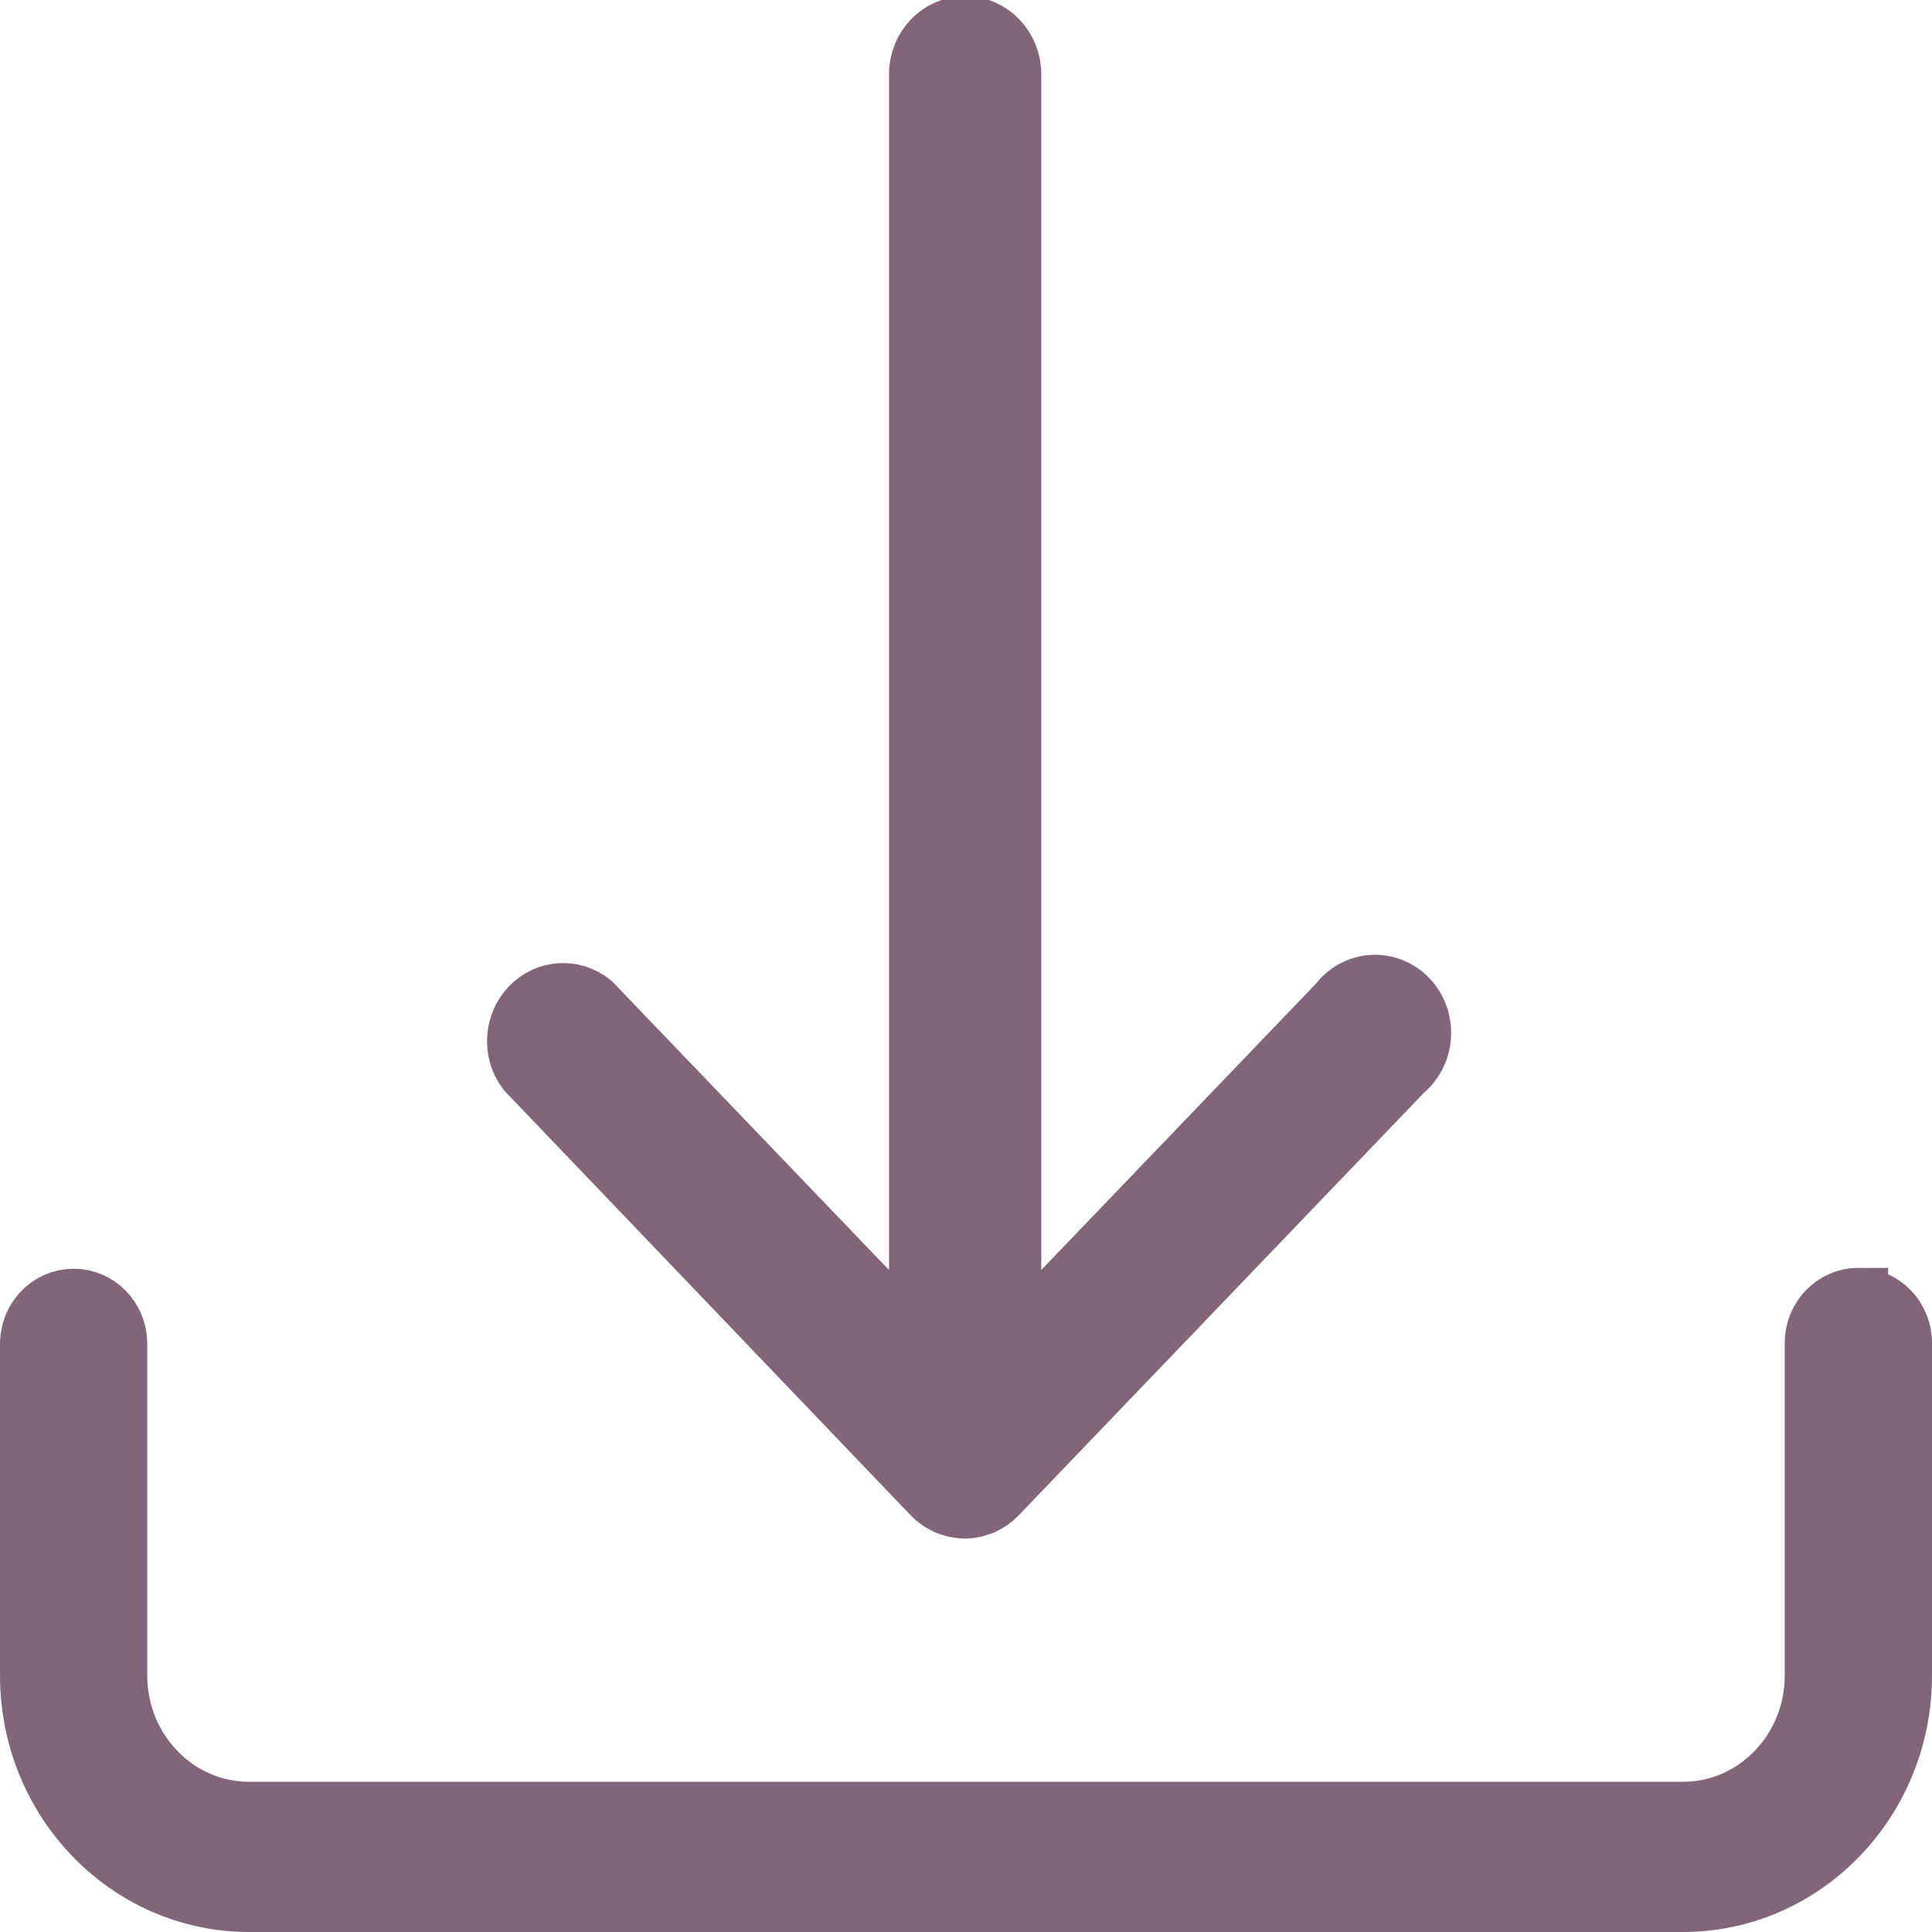
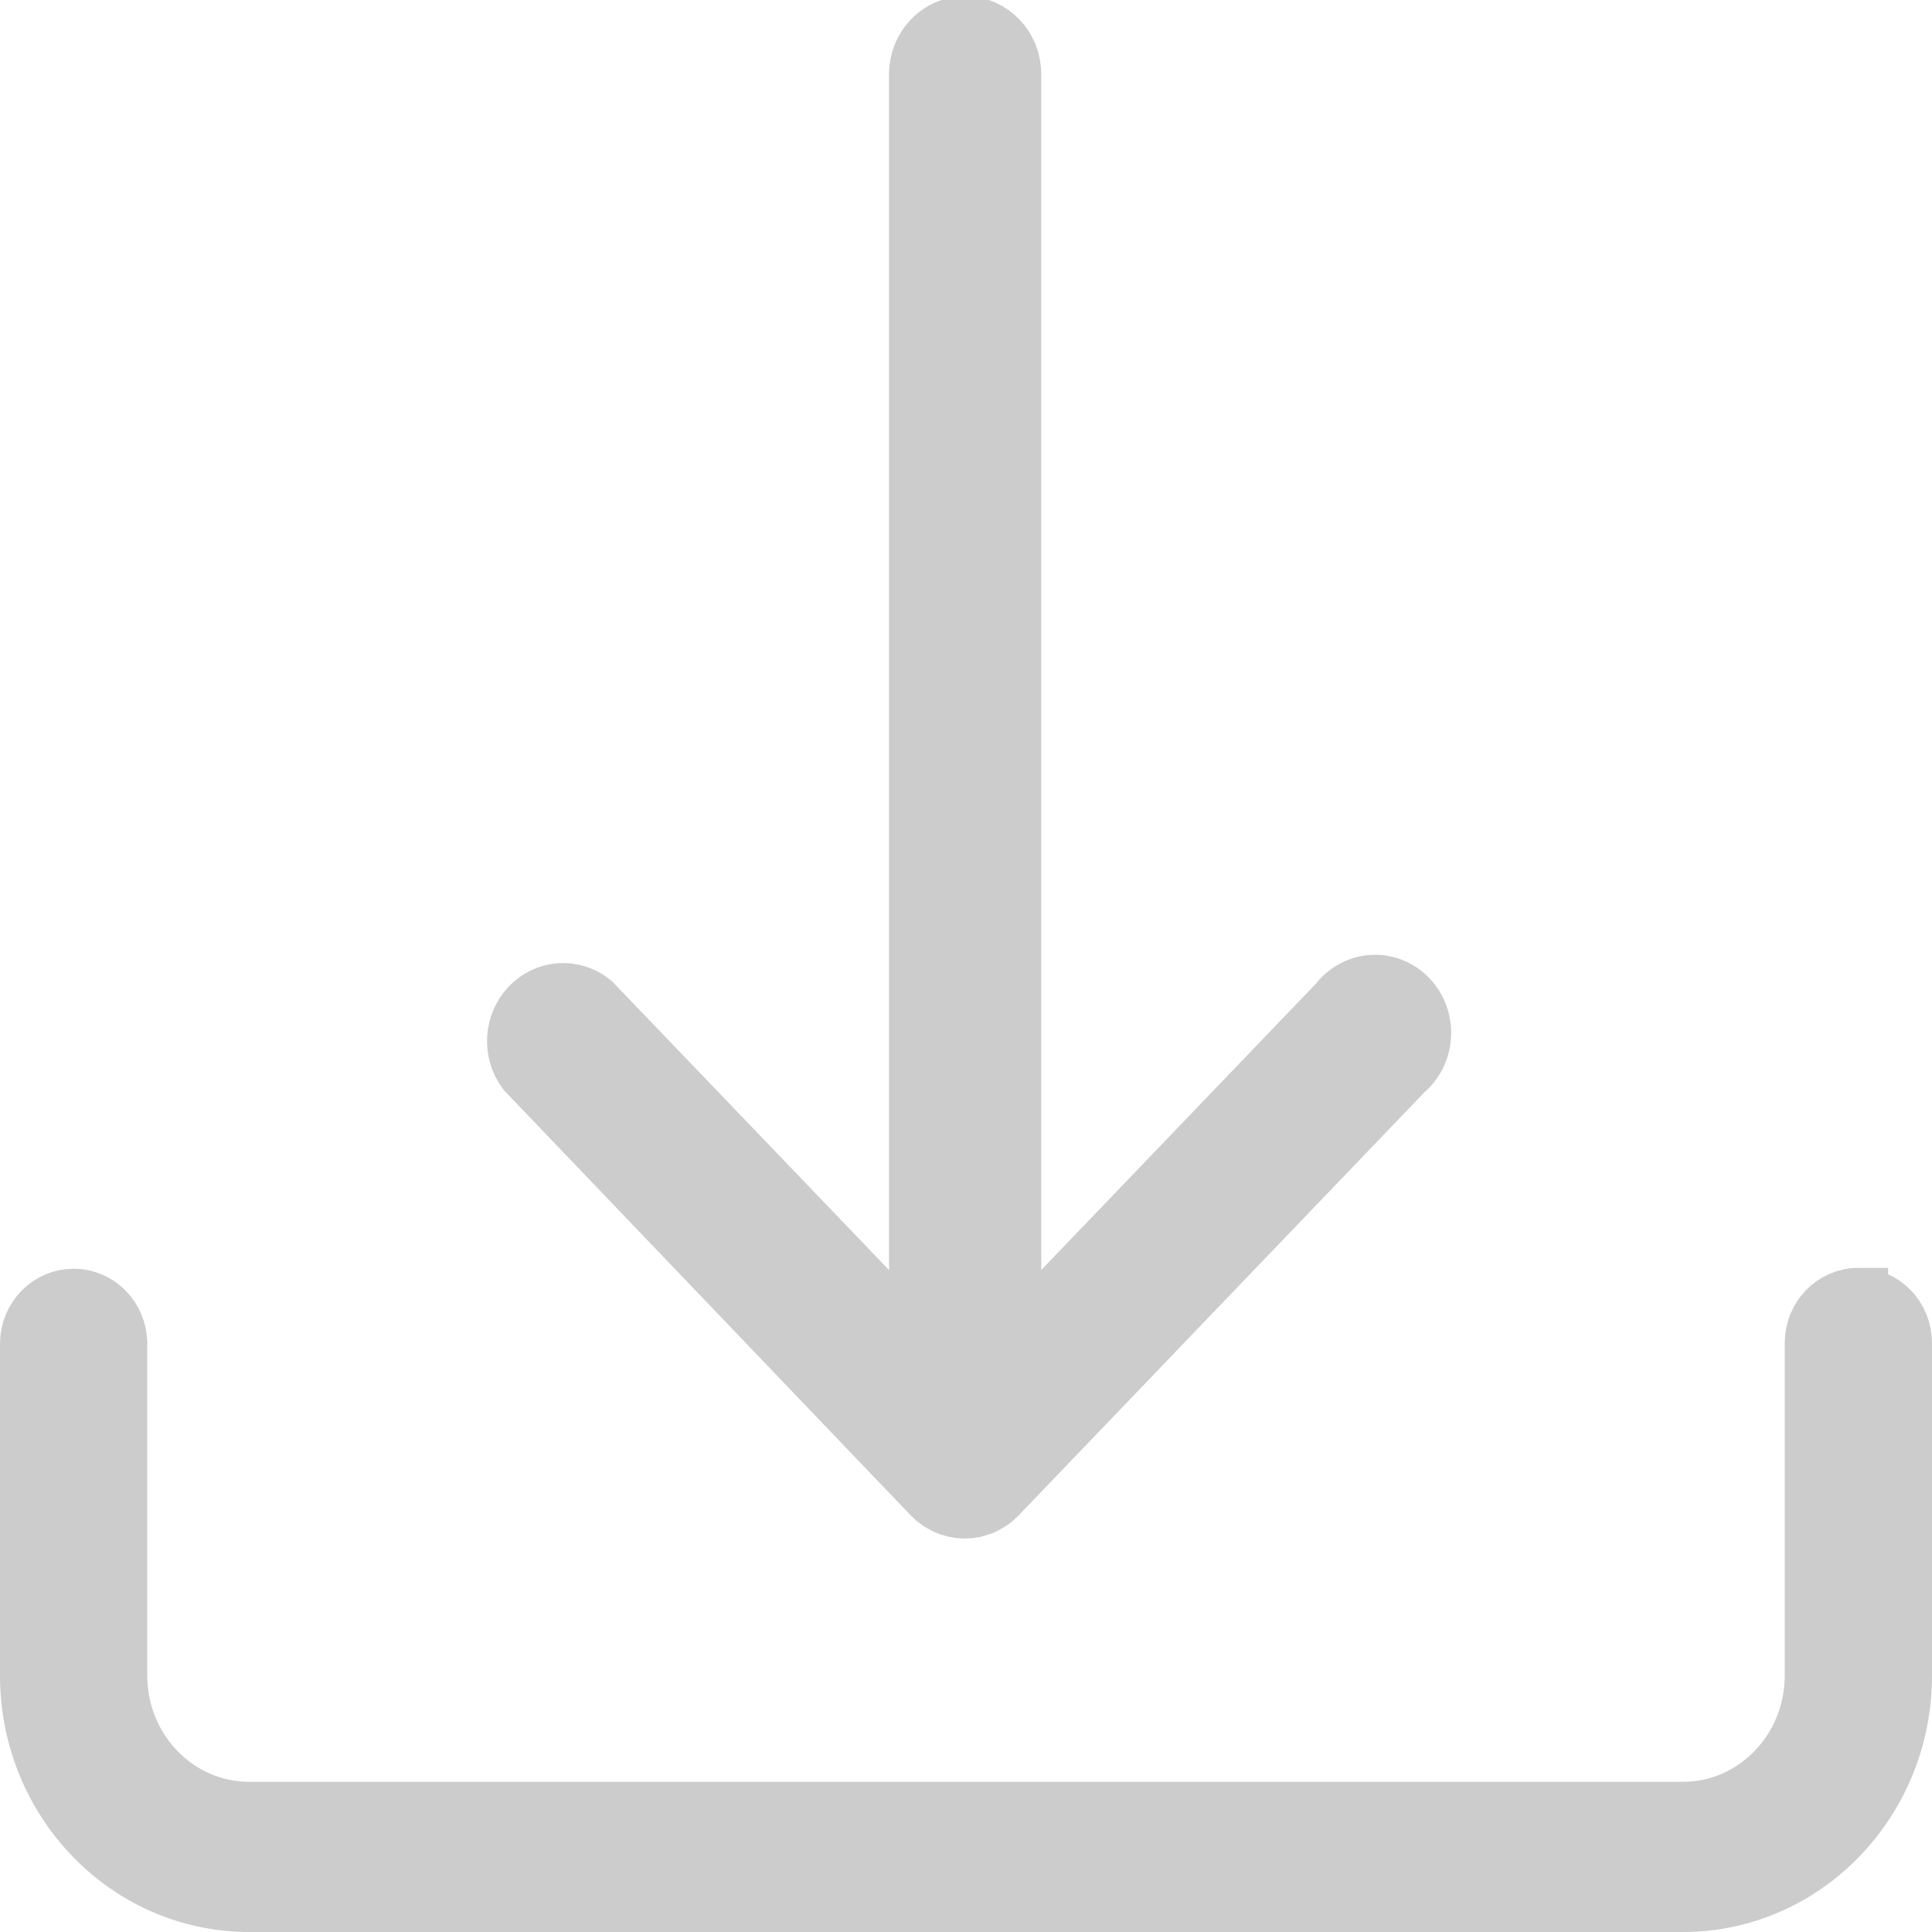
<svg xmlns="http://www.w3.org/2000/svg" data-name="Livello 1" id="Livello_1" viewBox="0 0 128 128" version="1.1">
  <defs id="defs11" />
-   <path style="fill:#806678;stroke:#806678;stroke-width:3.941;stroke-miterlimit:4;stroke-dasharray:none;stroke-opacity:1;fill-opacity:1" d="m 123.122,85.97 a 2.908,3.004 0 0 0 -2.908,3.004 v 22.033 a 8.723,9.013 0 0 1 -8.723,9.013 H 16.509 A 8.723,9.013 0 0 1 7.786,111.007 V 88.975 a 2.908,3.004 0 0 0 -5.815,0 v 22.033 a 14.538,15.022 0 0 0 14.538,15.022 h 94.983 a 14.538,15.022 0 0 0 14.538,-15.022 V 88.975 a 2.908,3.004 0 0 0 -2.908,-3.004 z" id="path6" />
-   <path style="fill:#806678;stroke:#806678;stroke-width:4.087;stroke-miterlimit:4;stroke-dasharray:none;stroke-opacity:1;fill-opacity:1" d="m 61.823,98.994 v 0 a 3,3.132 0 0 0 0.44,0.376 l 0.24,0.136 a 1.74,1.816 0 0 0 0.59,0.251 l 0.25,0.073 v 0 a 3,3.132 0 0 0 1.16,0 l 0.26,-0.084 0.3,-0.094 a 3,3.132 0 0 0 0.3,-0.167 l 0.21,-0.125 a 3,3.132 0 0 0 0.46,-0.397 L 92.943,70.903 a 3,3.132 0 1 0 -4.21,-4.395 L 66.943,89.223 V 4.919 a 3,3.132 0 0 0 -6,0 V 89.223 l -21.79,-22.715 a 3,3.132 0 0 0 -4.21,4.395 z" id="path4-1" />
+   <path style="fill:#cccccc;stroke:#cccccc;stroke-width:3.941;stroke-miterlimit:4;stroke-dasharray:none;stroke-opacity:1;fill-opacity:1" d="m 123.122,85.97 a 2.908,3.004 0 0 0 -2.908,3.004 v 22.033 a 8.723,9.013 0 0 1 -8.723,9.013 H 16.509 A 8.723,9.013 0 0 1 7.786,111.007 V 88.975 a 2.908,3.004 0 0 0 -5.815,0 v 22.033 a 14.538,15.022 0 0 0 14.538,15.022 h 94.983 a 14.538,15.022 0 0 0 14.538,-15.022 V 88.975 a 2.908,3.004 0 0 0 -2.908,-3.004 z" id="path6" />
+   <path style="fill:#cccccc;stroke:#cccccc;stroke-width:4.087;stroke-miterlimit:4;stroke-dasharray:none;stroke-opacity:1;fill-opacity:1" d="m 61.823,98.994 v 0 a 3,3.132 0 0 0 0.44,0.376 l 0.24,0.136 a 1.74,1.816 0 0 0 0.59,0.251 l 0.25,0.073 v 0 a 3,3.132 0 0 0 1.16,0 l 0.26,-0.084 0.3,-0.094 a 3,3.132 0 0 0 0.3,-0.167 l 0.21,-0.125 a 3,3.132 0 0 0 0.46,-0.397 L 92.943,70.903 a 3,3.132 0 1 0 -4.21,-4.395 L 66.943,89.223 V 4.919 a 3,3.132 0 0 0 -6,0 V 89.223 l -21.79,-22.715 a 3,3.132 0 0 0 -4.21,4.395 z" id="path4-1" />
</svg>
